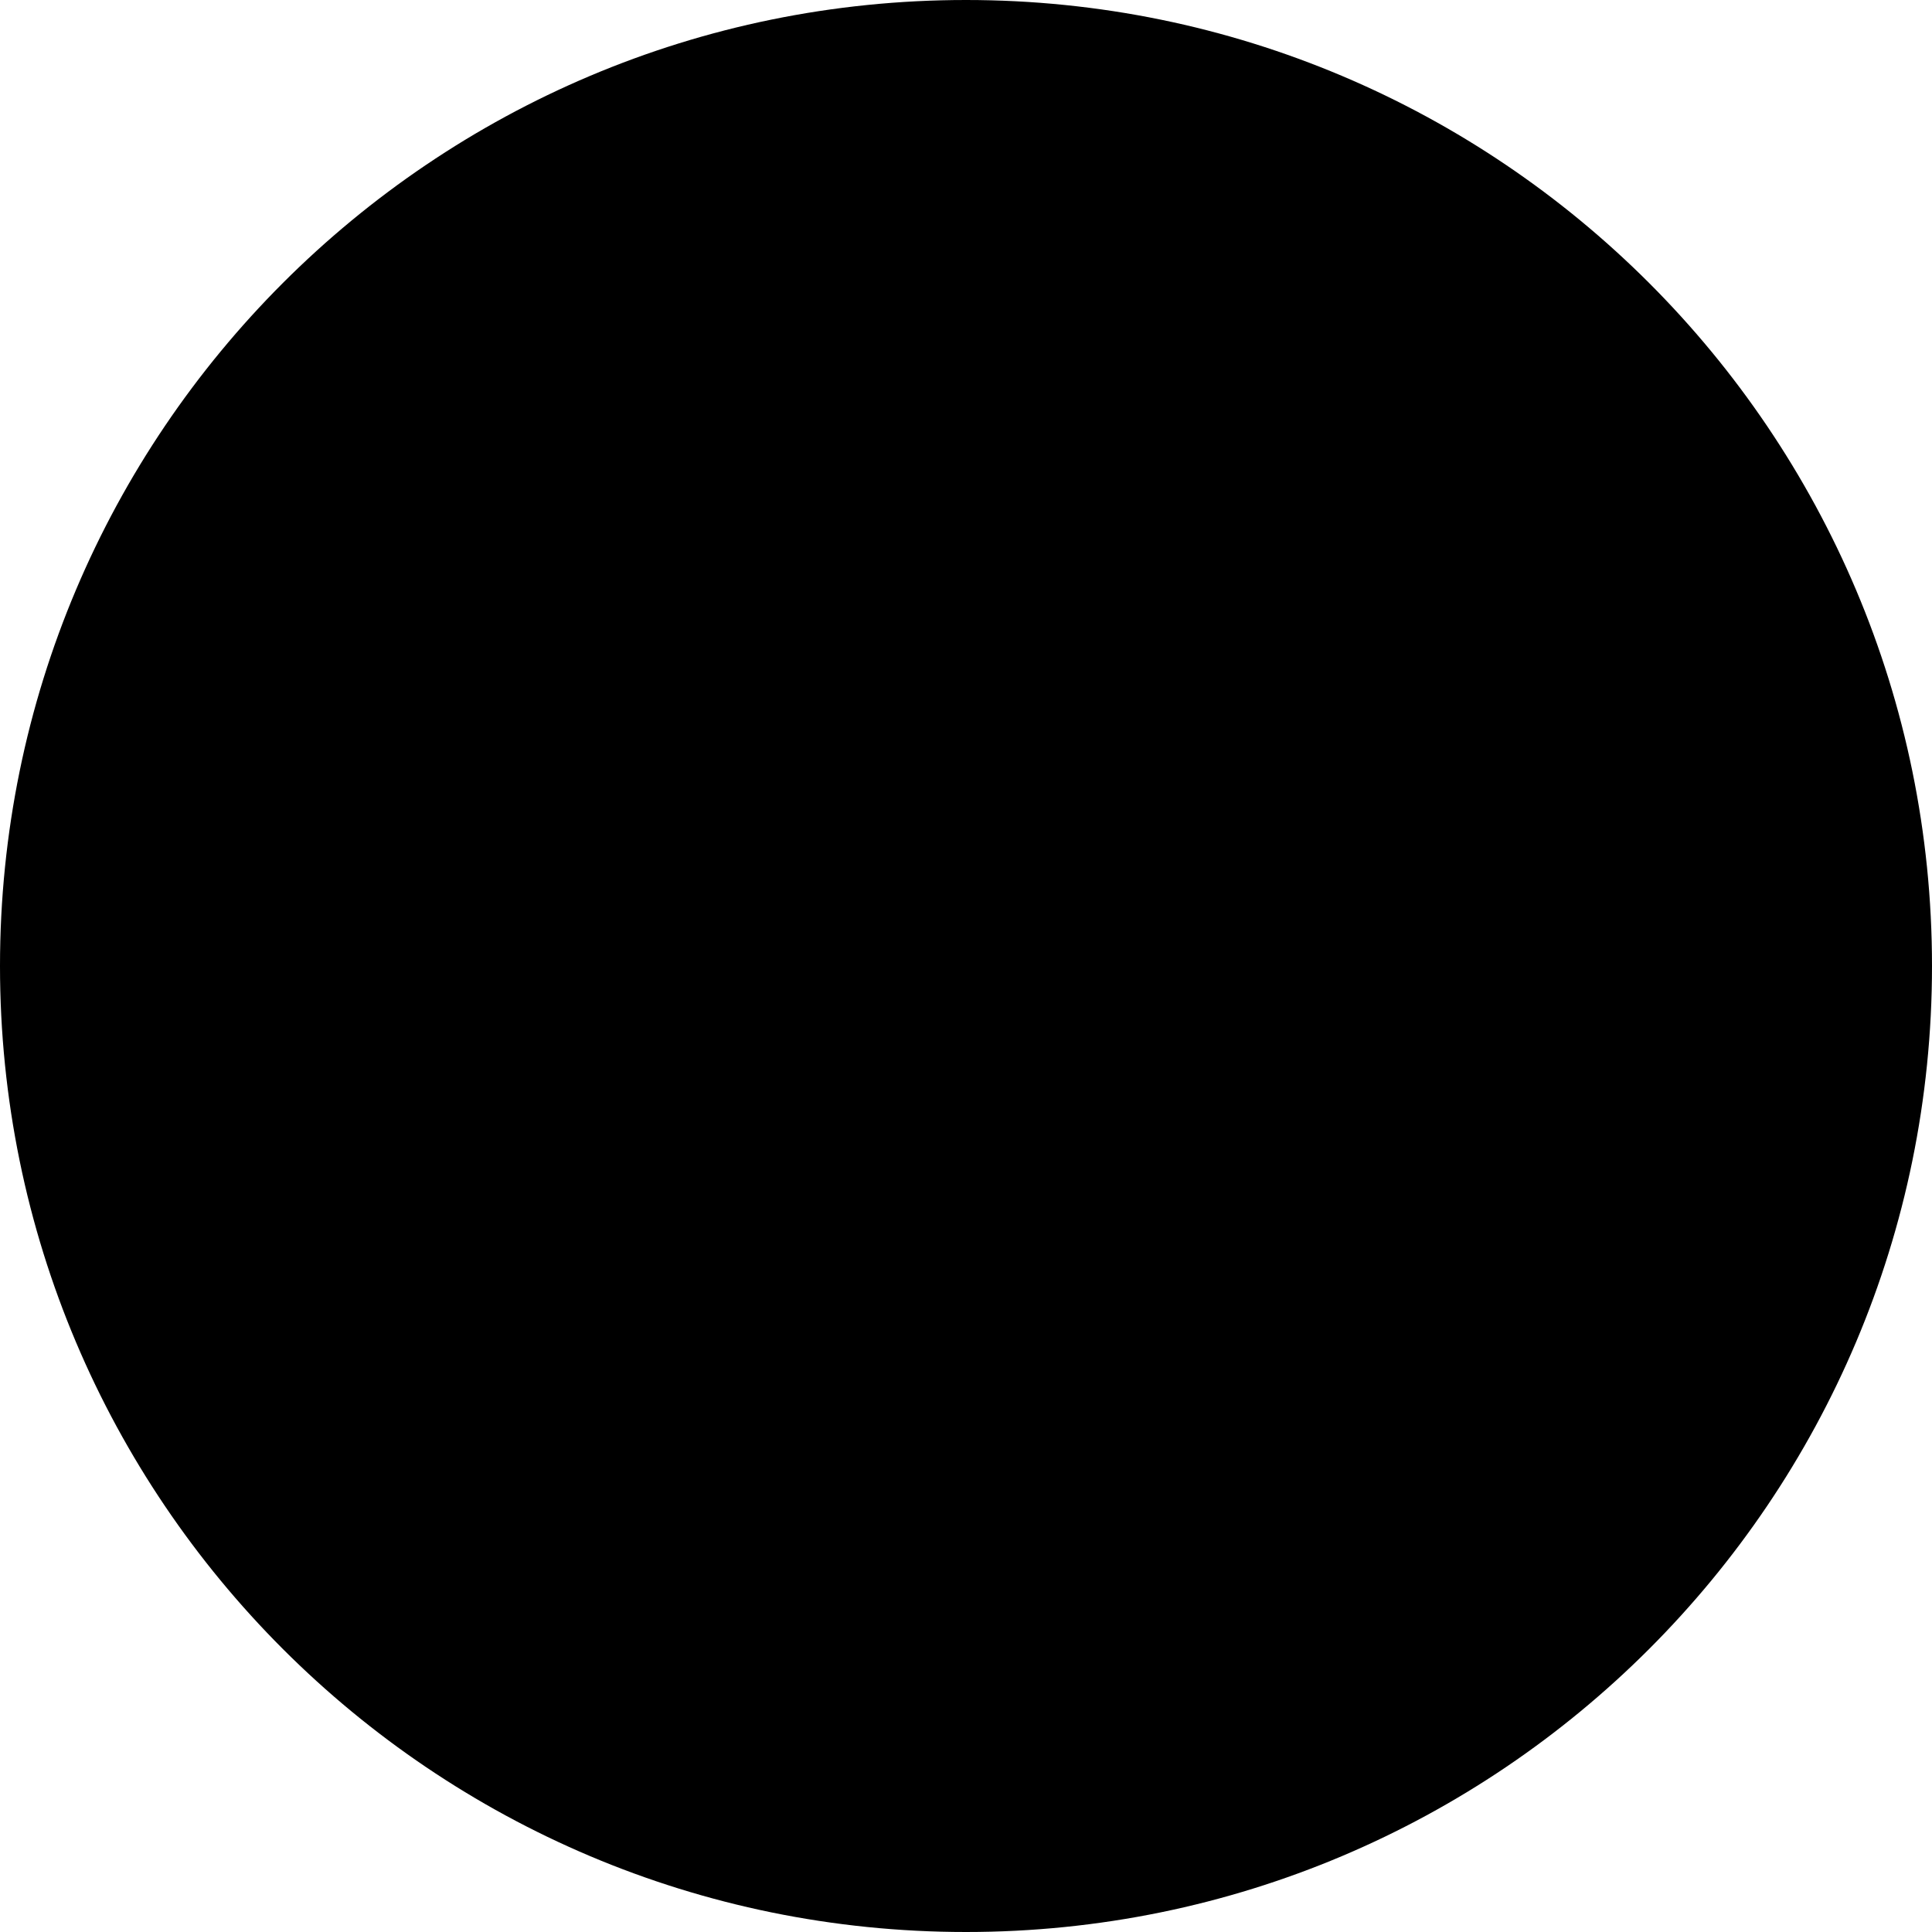
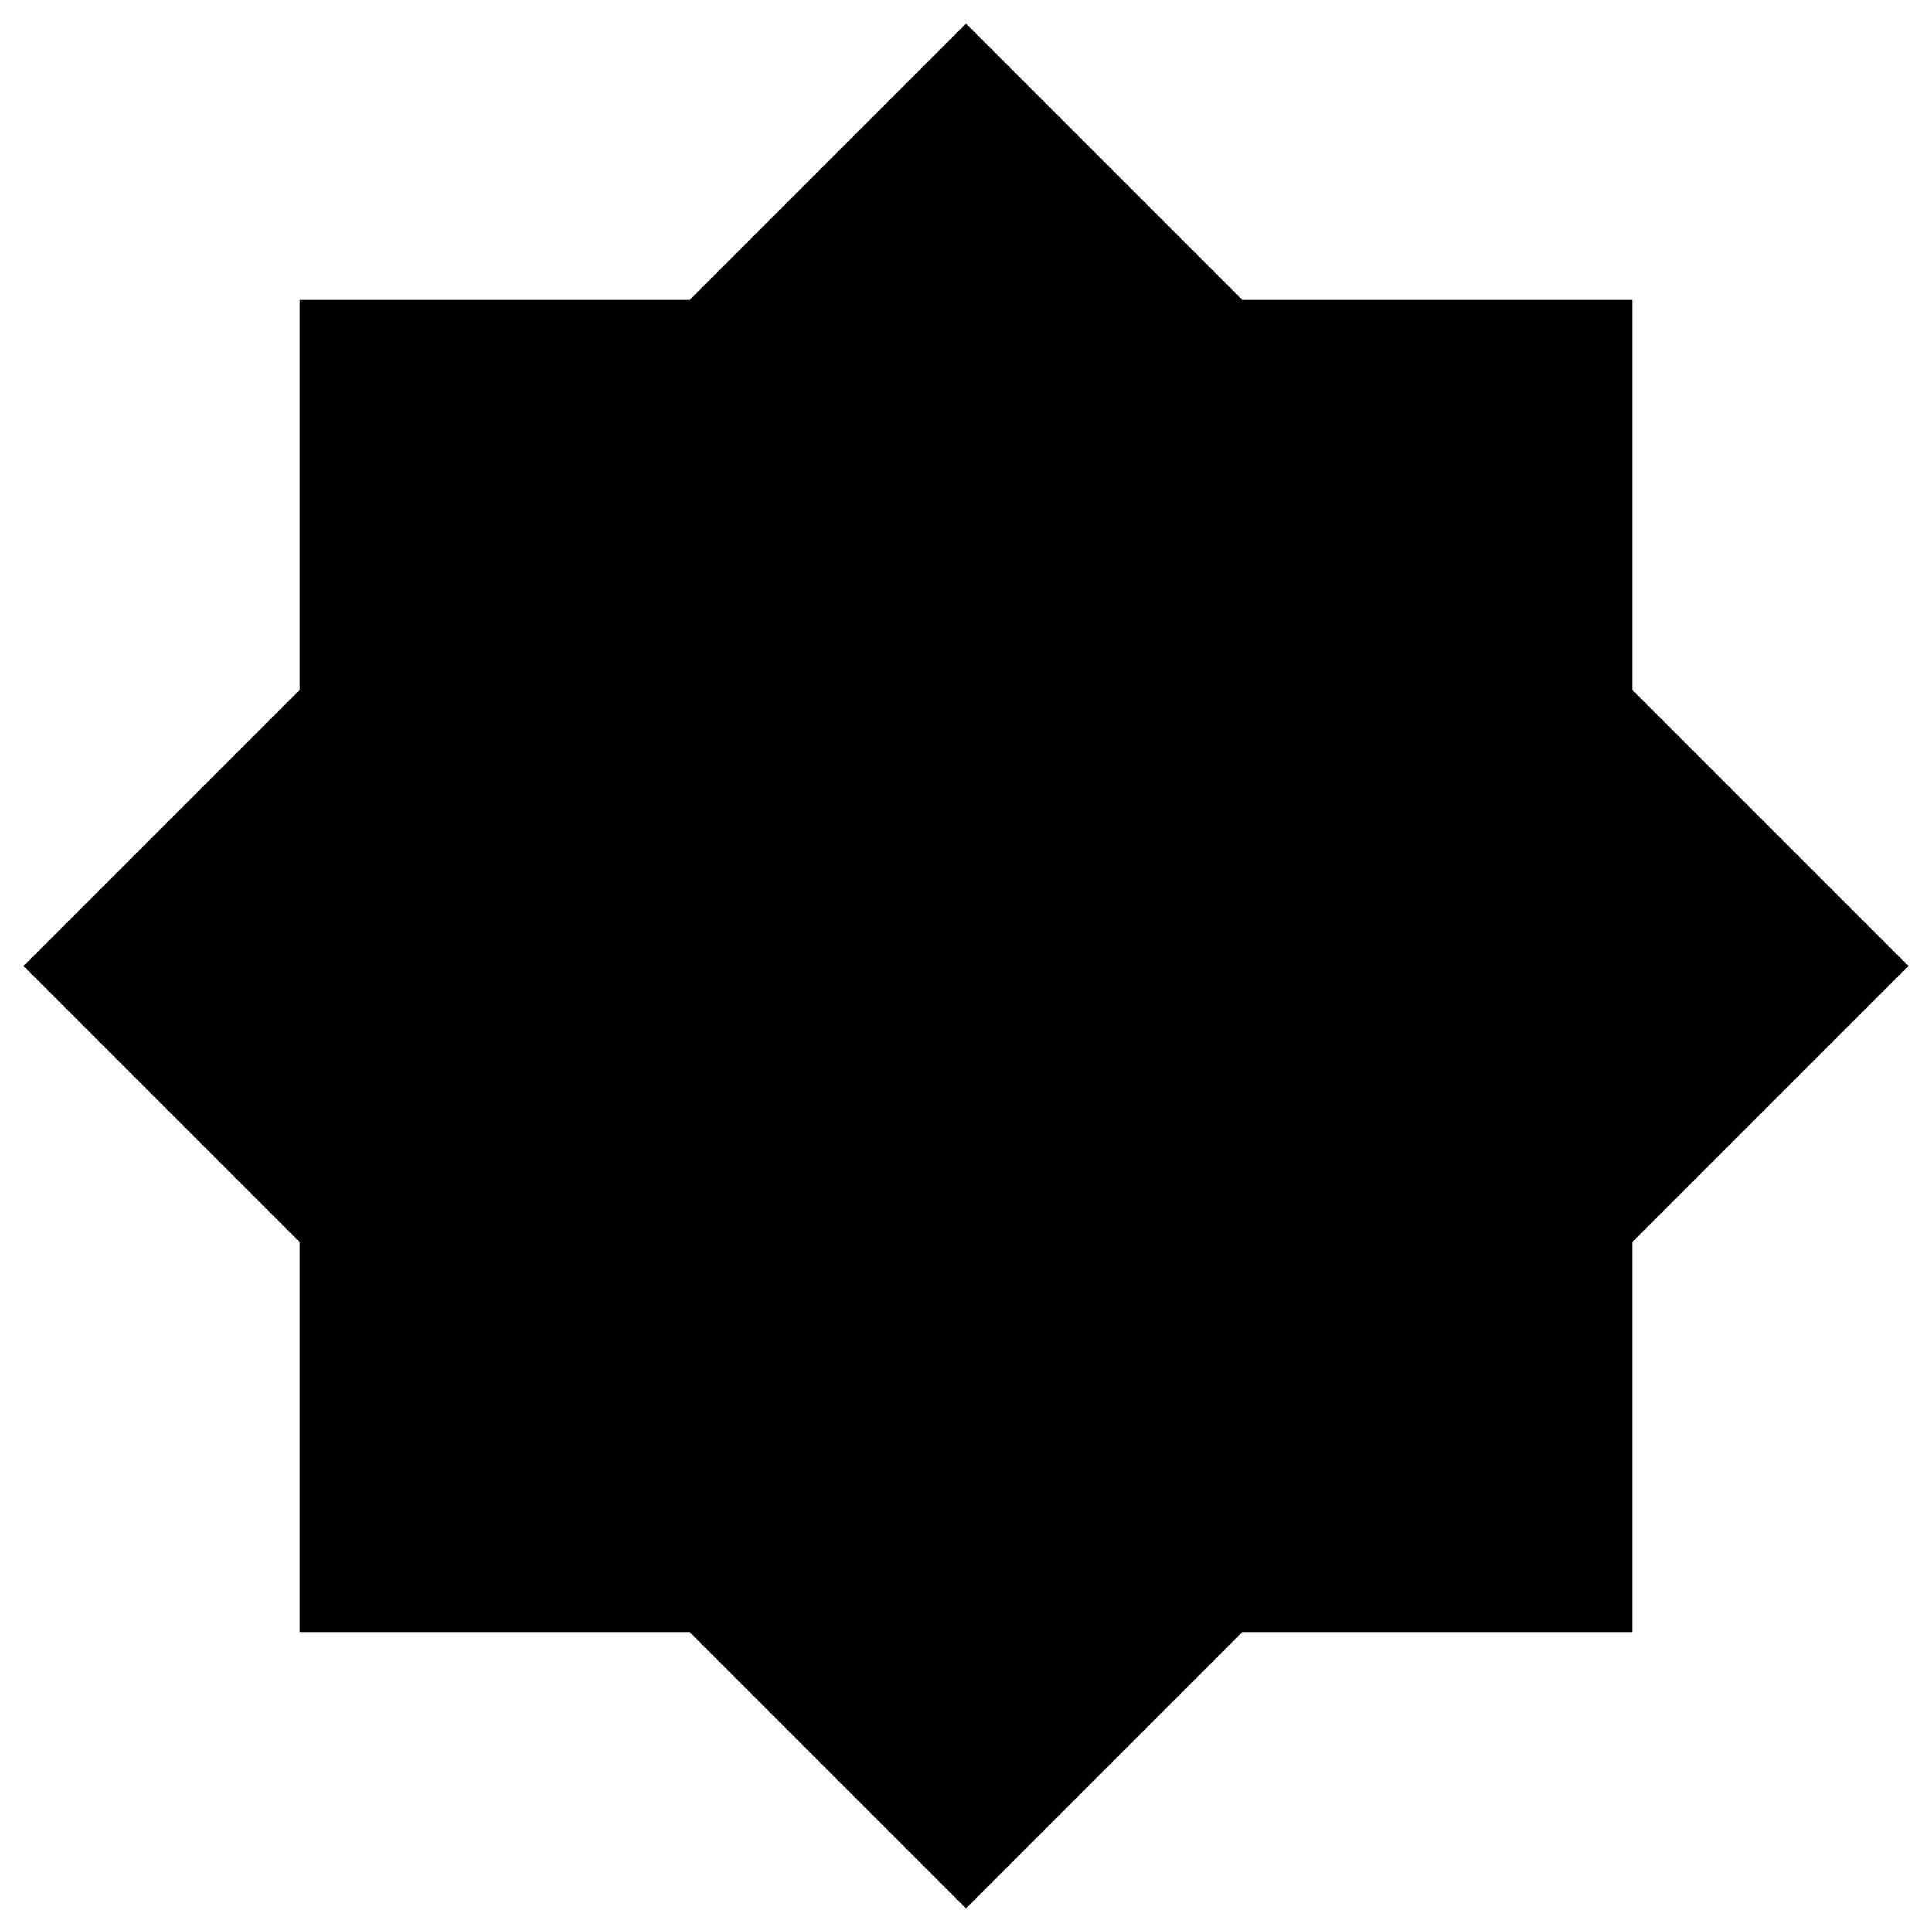
- <svg xmlns="http://www.w3.org/2000/svg" aria-hidden="true" class="theme-toggle__eclipse" fill="currentColor" viewBox="0 0 32 32">
+ <svg xmlns="http://www.w3.org/2000/svg" aria-hidden="true" class="theme-toggle__eclipse" viewBox="0 0 24 24">
  <clipPath id="theme-toggle__eclipse__cutout">
    <path d="M0 0h64v32h-64zm36 16a1 1 0 0024 1 1 1 0 00-24-1" />
  </clipPath>
-   <g clip-path="url(#theme-toggle__eclipse__cutout)">
-     <circle cx="16" cy="16" r="16" />
-   </g>
+   <path stroke="currentColor" d="M19.778 4.222v15.556H4.222V4.222ZM12 1l11 11-11 11L1 12ZM-4 0" clip-path="url(#theme-toggle__eclipse__cutout)" />
</svg>
